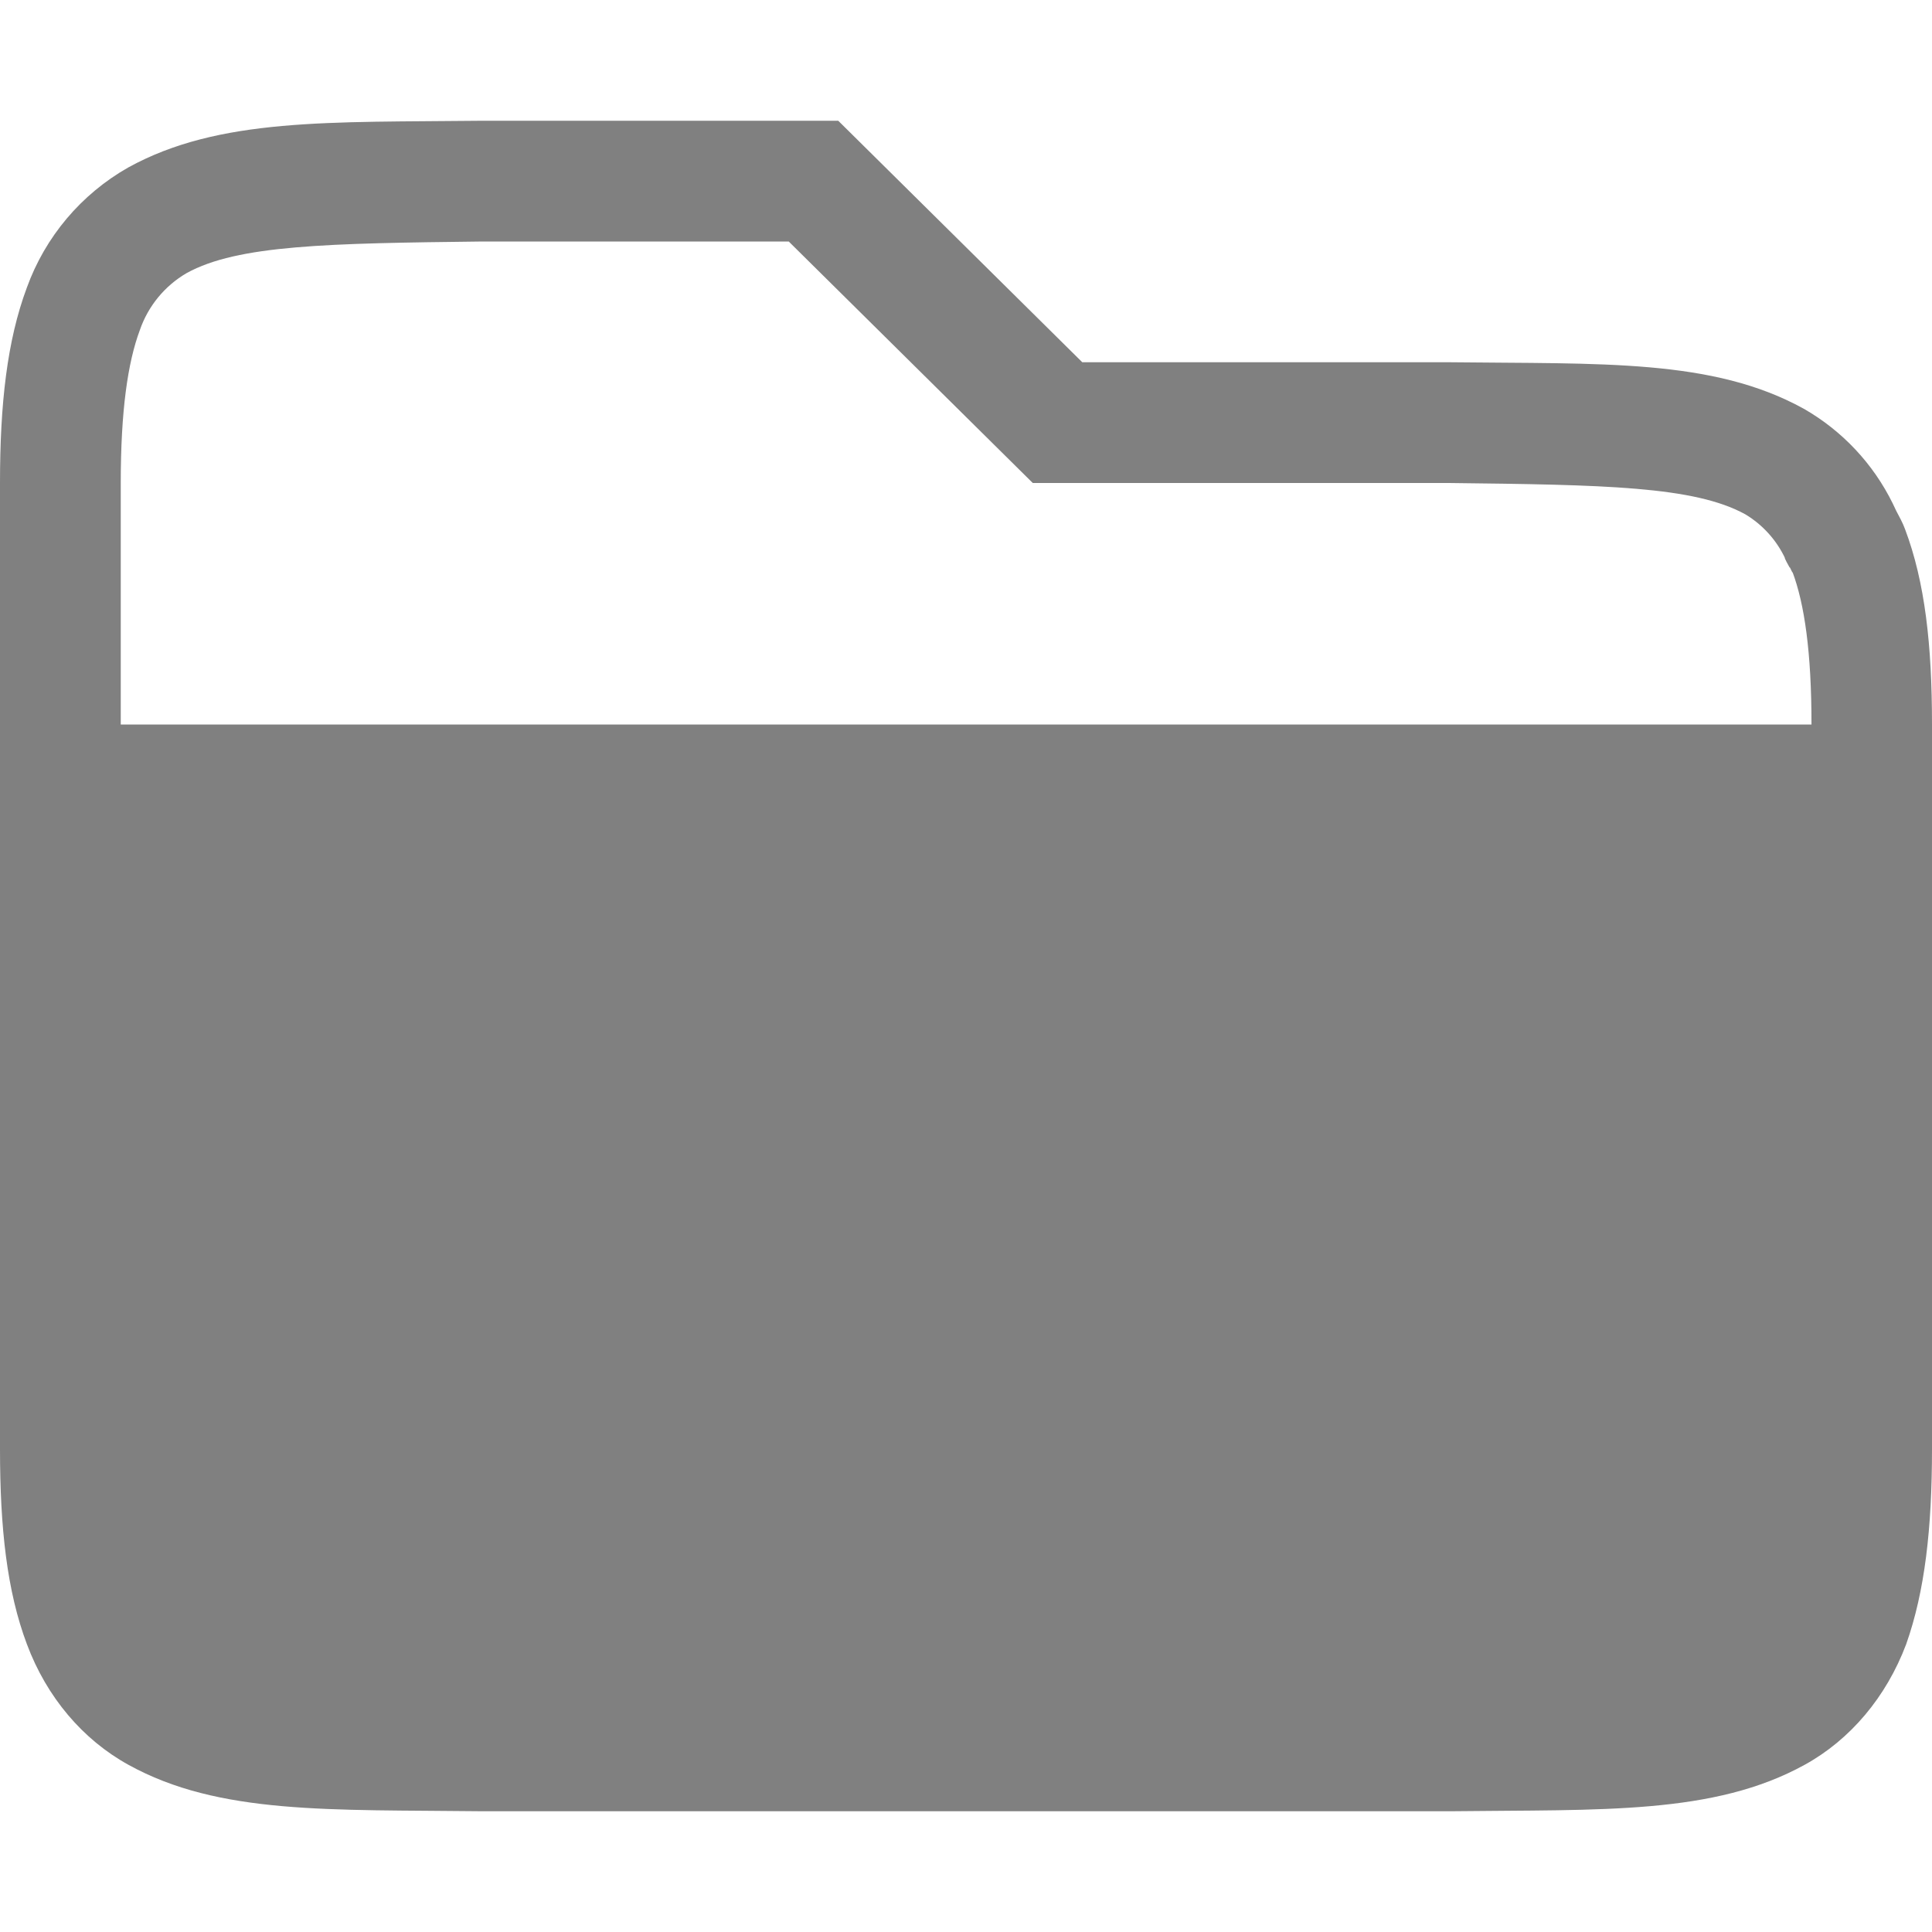
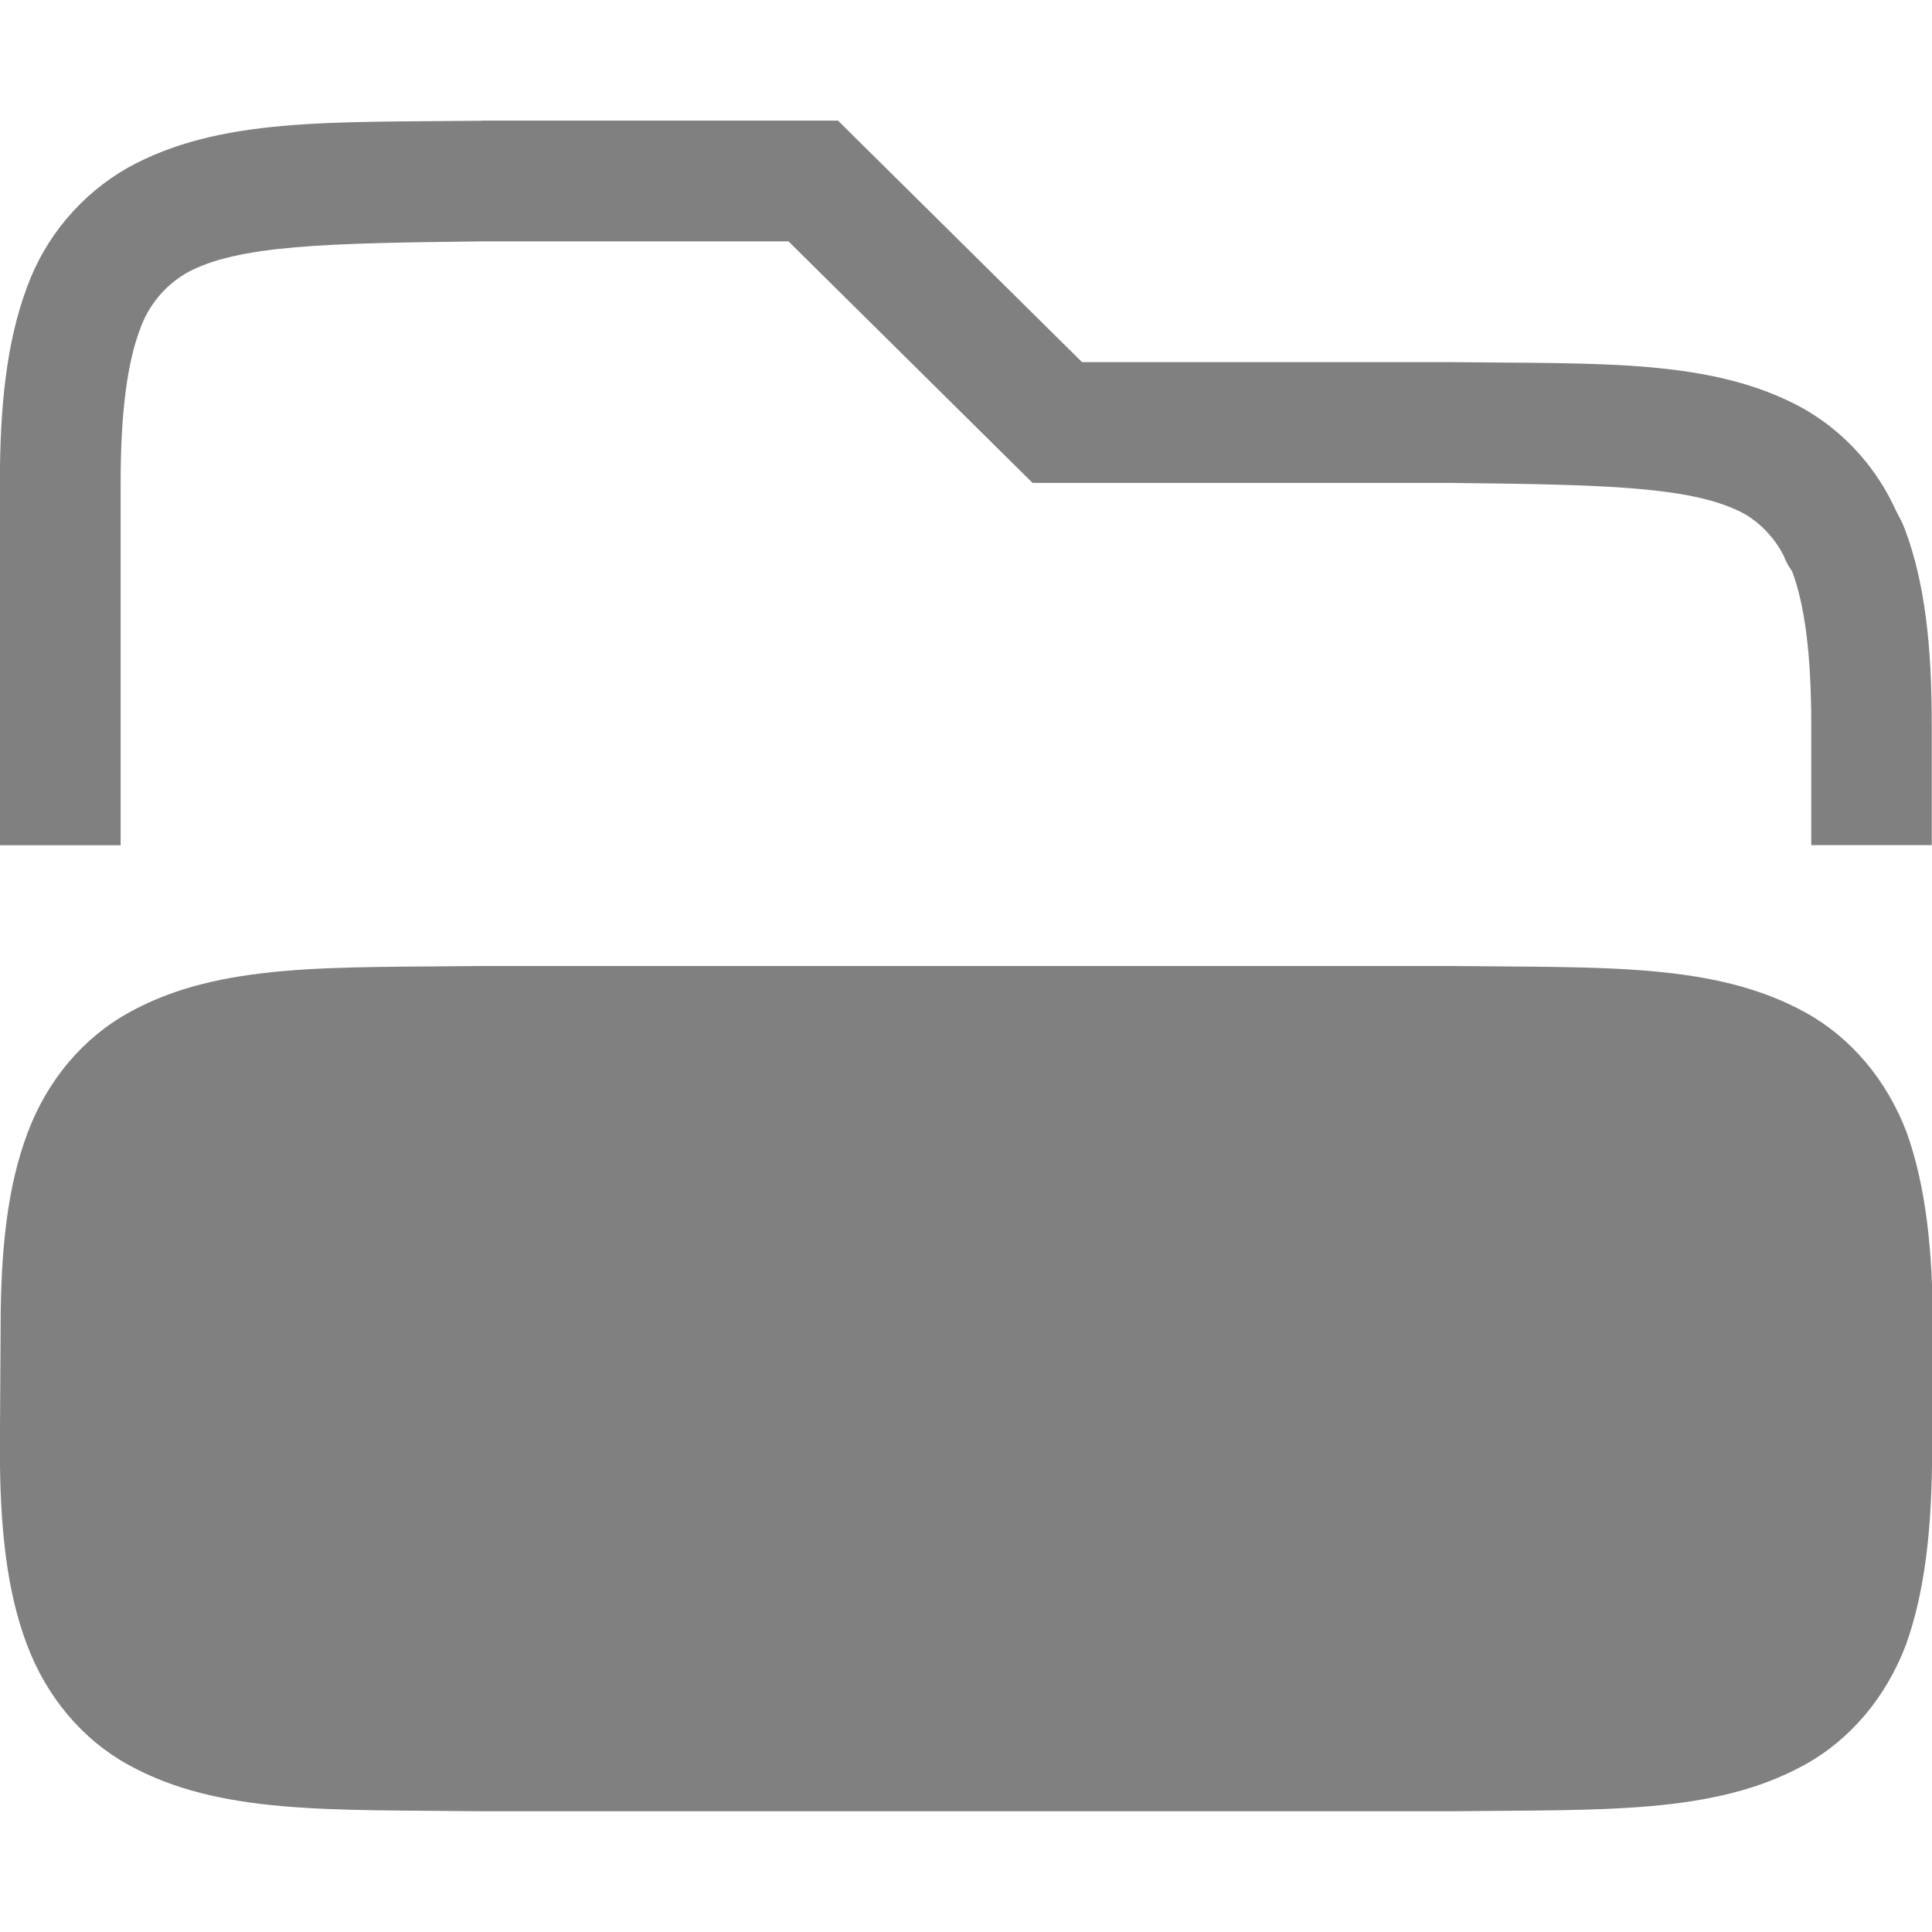
- <svg xmlns="http://www.w3.org/2000/svg" height="16" width="16">
-   <path d="M3.992 1c-1.257.014-2.177-.028-2.93.387a1.878 1.878 0 0 0-.84.996C.059 2.82 0 3.343 0 4v8c0 .658.058 1.179.223 1.617.164.439.463.79.84.998.752.416 1.673.37 2.931.385h8.02c1.258-.015 2.179.03 2.932-.385.376-.207.675-.56.84-.998.155-.438.214-.96.214-1.617V6c0-.658-.058-1.179-.223-1.617-.02-.055-.048-.104-.074-.154l-.027-.057a1.838 1.838 0 0 0-.738-.787c-.753-.416-1.673-.37-2.932-.385H8.963L6.942 1H3.994zm0 1H6.532l2.021 2H12c1.282.015 2.032.026 2.455.26a.847.847 0 0 1 .33.367c-.016-.03 0 .01.031.064.01.017 0 .002.01.012v.002c.011.022.025.053.018.03.1.266.158.666.158 1.265H1V4c0-.599.058-.998.158-1.266a.877.877 0 0 1 .387-.472c.423-.234 1.173-.247 2.45-.262z" style="line-height:normal;font-variant-ligatures:none;font-variant-position:normal;font-variant-caps:normal;font-variant-numeric:normal;font-variant-alternates:normal;font-feature-settings:normal;text-indent:0;text-align:start;text-decoration-line:none;text-decoration-style:solid;text-decoration-color:#000;text-transform:none;shape-padding:0;isolation:auto;mix-blend-mode:normal;marker:none" color="#000" font-weight="400" font-family="sans-serif" white-space="normal" overflow="visible" fill="gray" />
+ <svg xmlns="http://www.w3.org/2000/svg" height="16" width="16" version="1.1" id="svg4">
+   <defs id="defs8" />
+   <path id="path2" style="line-height:normal;font-variant-ligatures:none;font-variant-position:normal;font-variant-caps:normal;font-variant-numeric:normal;font-variant-alternates:normal;font-feature-settings:normal;text-indent:0;text-align:start;text-decoration-line:none;text-decoration-style:solid;text-decoration-color:#000000;text-transform:none;shape-padding:0;isolation:auto;mix-blend-mode:normal;fill:#808080;marker:none" d="m 3.992,1 c -1.257,0.014 -2.177,-0.028 -2.93,0.387 -0.39,0.221 -0.688,0.574 -0.84,0.996 -0.163,0.437 -0.223,0.96 -0.223,1.617 v 3 h 1 v -3 c 0,-0.599 0.058,-0.998 0.158,-1.266 0.068,-0.199 0.205,-0.367 0.387,-0.473 0.423,-0.234 1.172,-0.247 2.447,-0.262 h 0.002 2.537 l 2.021,2 h 3.447 c 1.282,0.015 2.032,0.026 2.455,0.26 0.144,0.087 0.259,0.215 0.33,0.367 -0.016,-0.03 2.5e-4,0.01 0.031,0.064 0.01,0.017 -2.34e-4,0.002 0.01,0.012 v 0.002 c 0.005,0.011 0.014,0.022 0.018,0.029 0.1,0.266 0.158,0.667 0.158,1.266 v 1 h 0.998 v -1 c 0,-0.658 -0.058,-1.179 -0.223,-1.617 -0.02,-0.055 -0.048,-0.104 -0.074,-0.154 l -0.027,-0.057 c -0.162,-0.33 -0.419,-0.605 -0.738,-0.787 -0.753,-0.416 -1.673,-0.37 -2.932,-0.385 h -3.043 l -2.021,-2 h -2.947 z m 0.008,7 c -1.258,0.015 -2.18,-0.031 -2.932,0.385 -0.377,0.208 -0.676,0.559 -0.84,0.998 -0.165,0.438 -0.223,0.959 -0.223,1.617 l -0.006,1 c 0,0.658 0.058,1.179 0.223,1.617 0.164,0.439 0.463,0.79 0.84,0.998 0.752,0.416 1.674,0.37 2.932,0.385 h 8.02 c 1.258,-0.015 2.179,0.03 2.932,-0.385 0.376,-0.207 0.675,-0.56 0.84,-0.998 0.155,-0.438 0.215,-0.96 0.215,-1.617 l 0.006,-1 c 0,-0.657 -0.06,-1.179 -0.215,-1.617 -0.165,-0.438 -0.464,-0.791 -0.84,-0.998 -0.753,-0.415 -1.674,-0.37 -2.932,-0.385 z" />
</svg>
